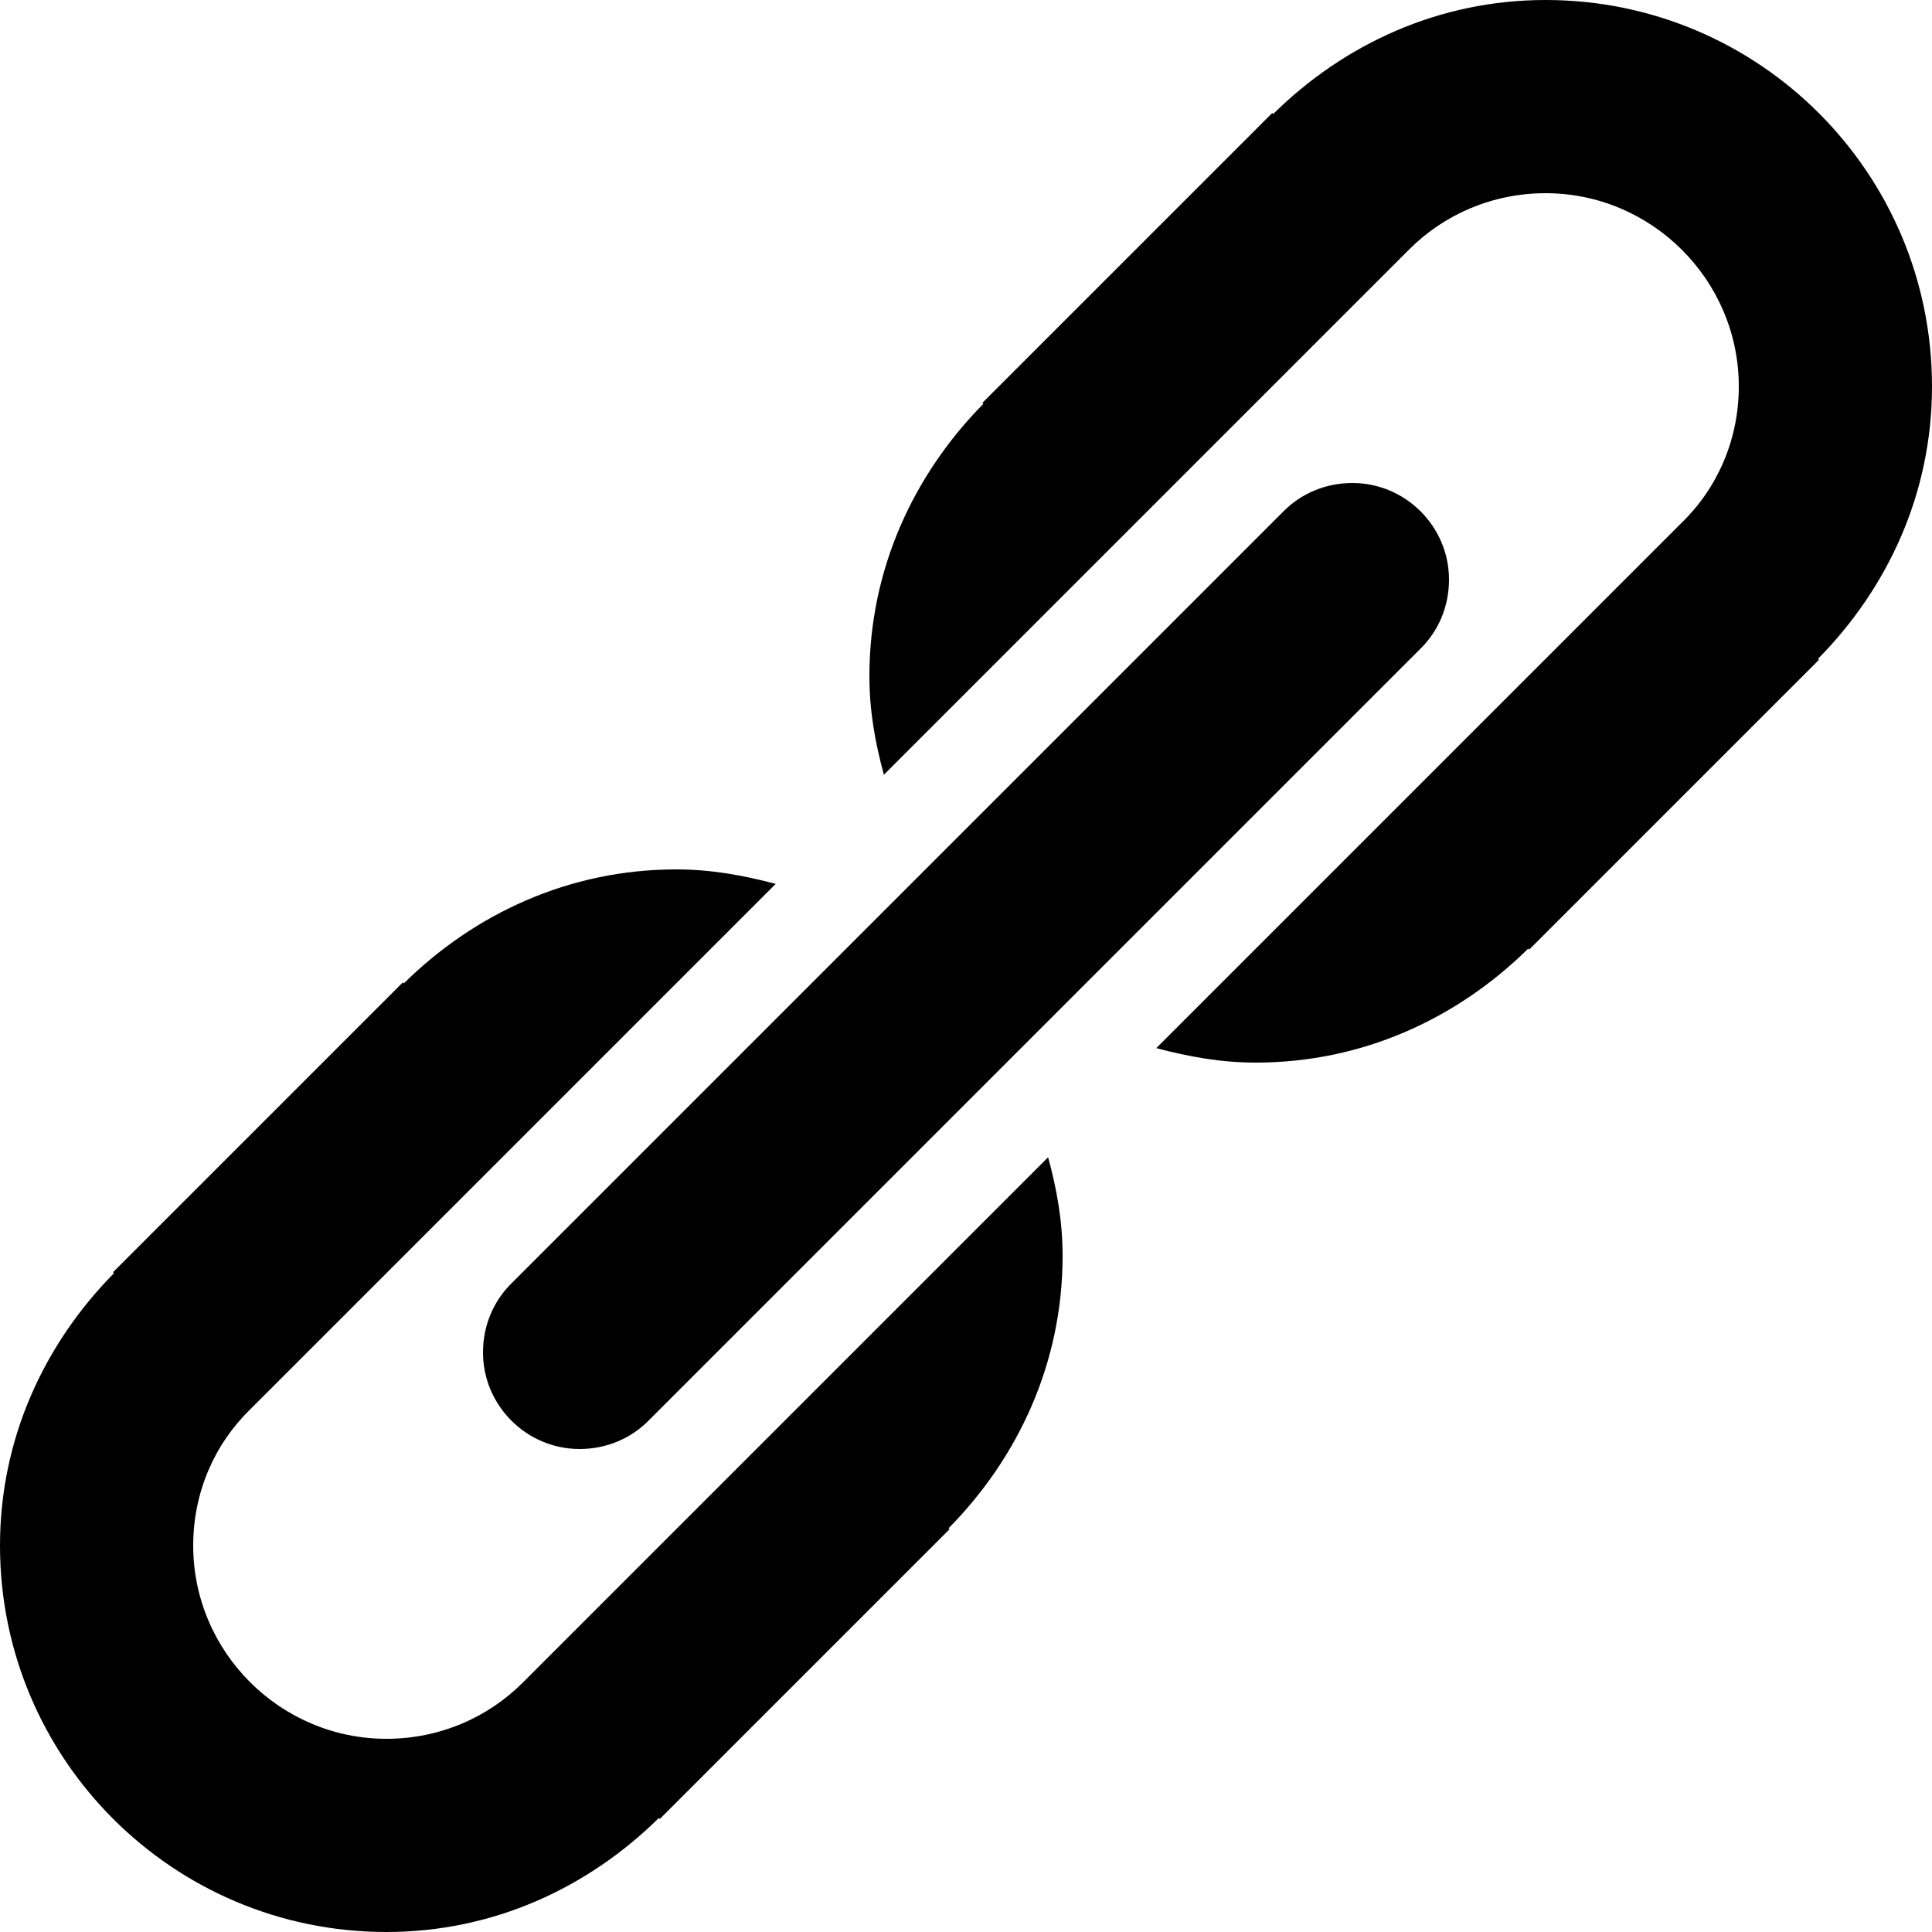
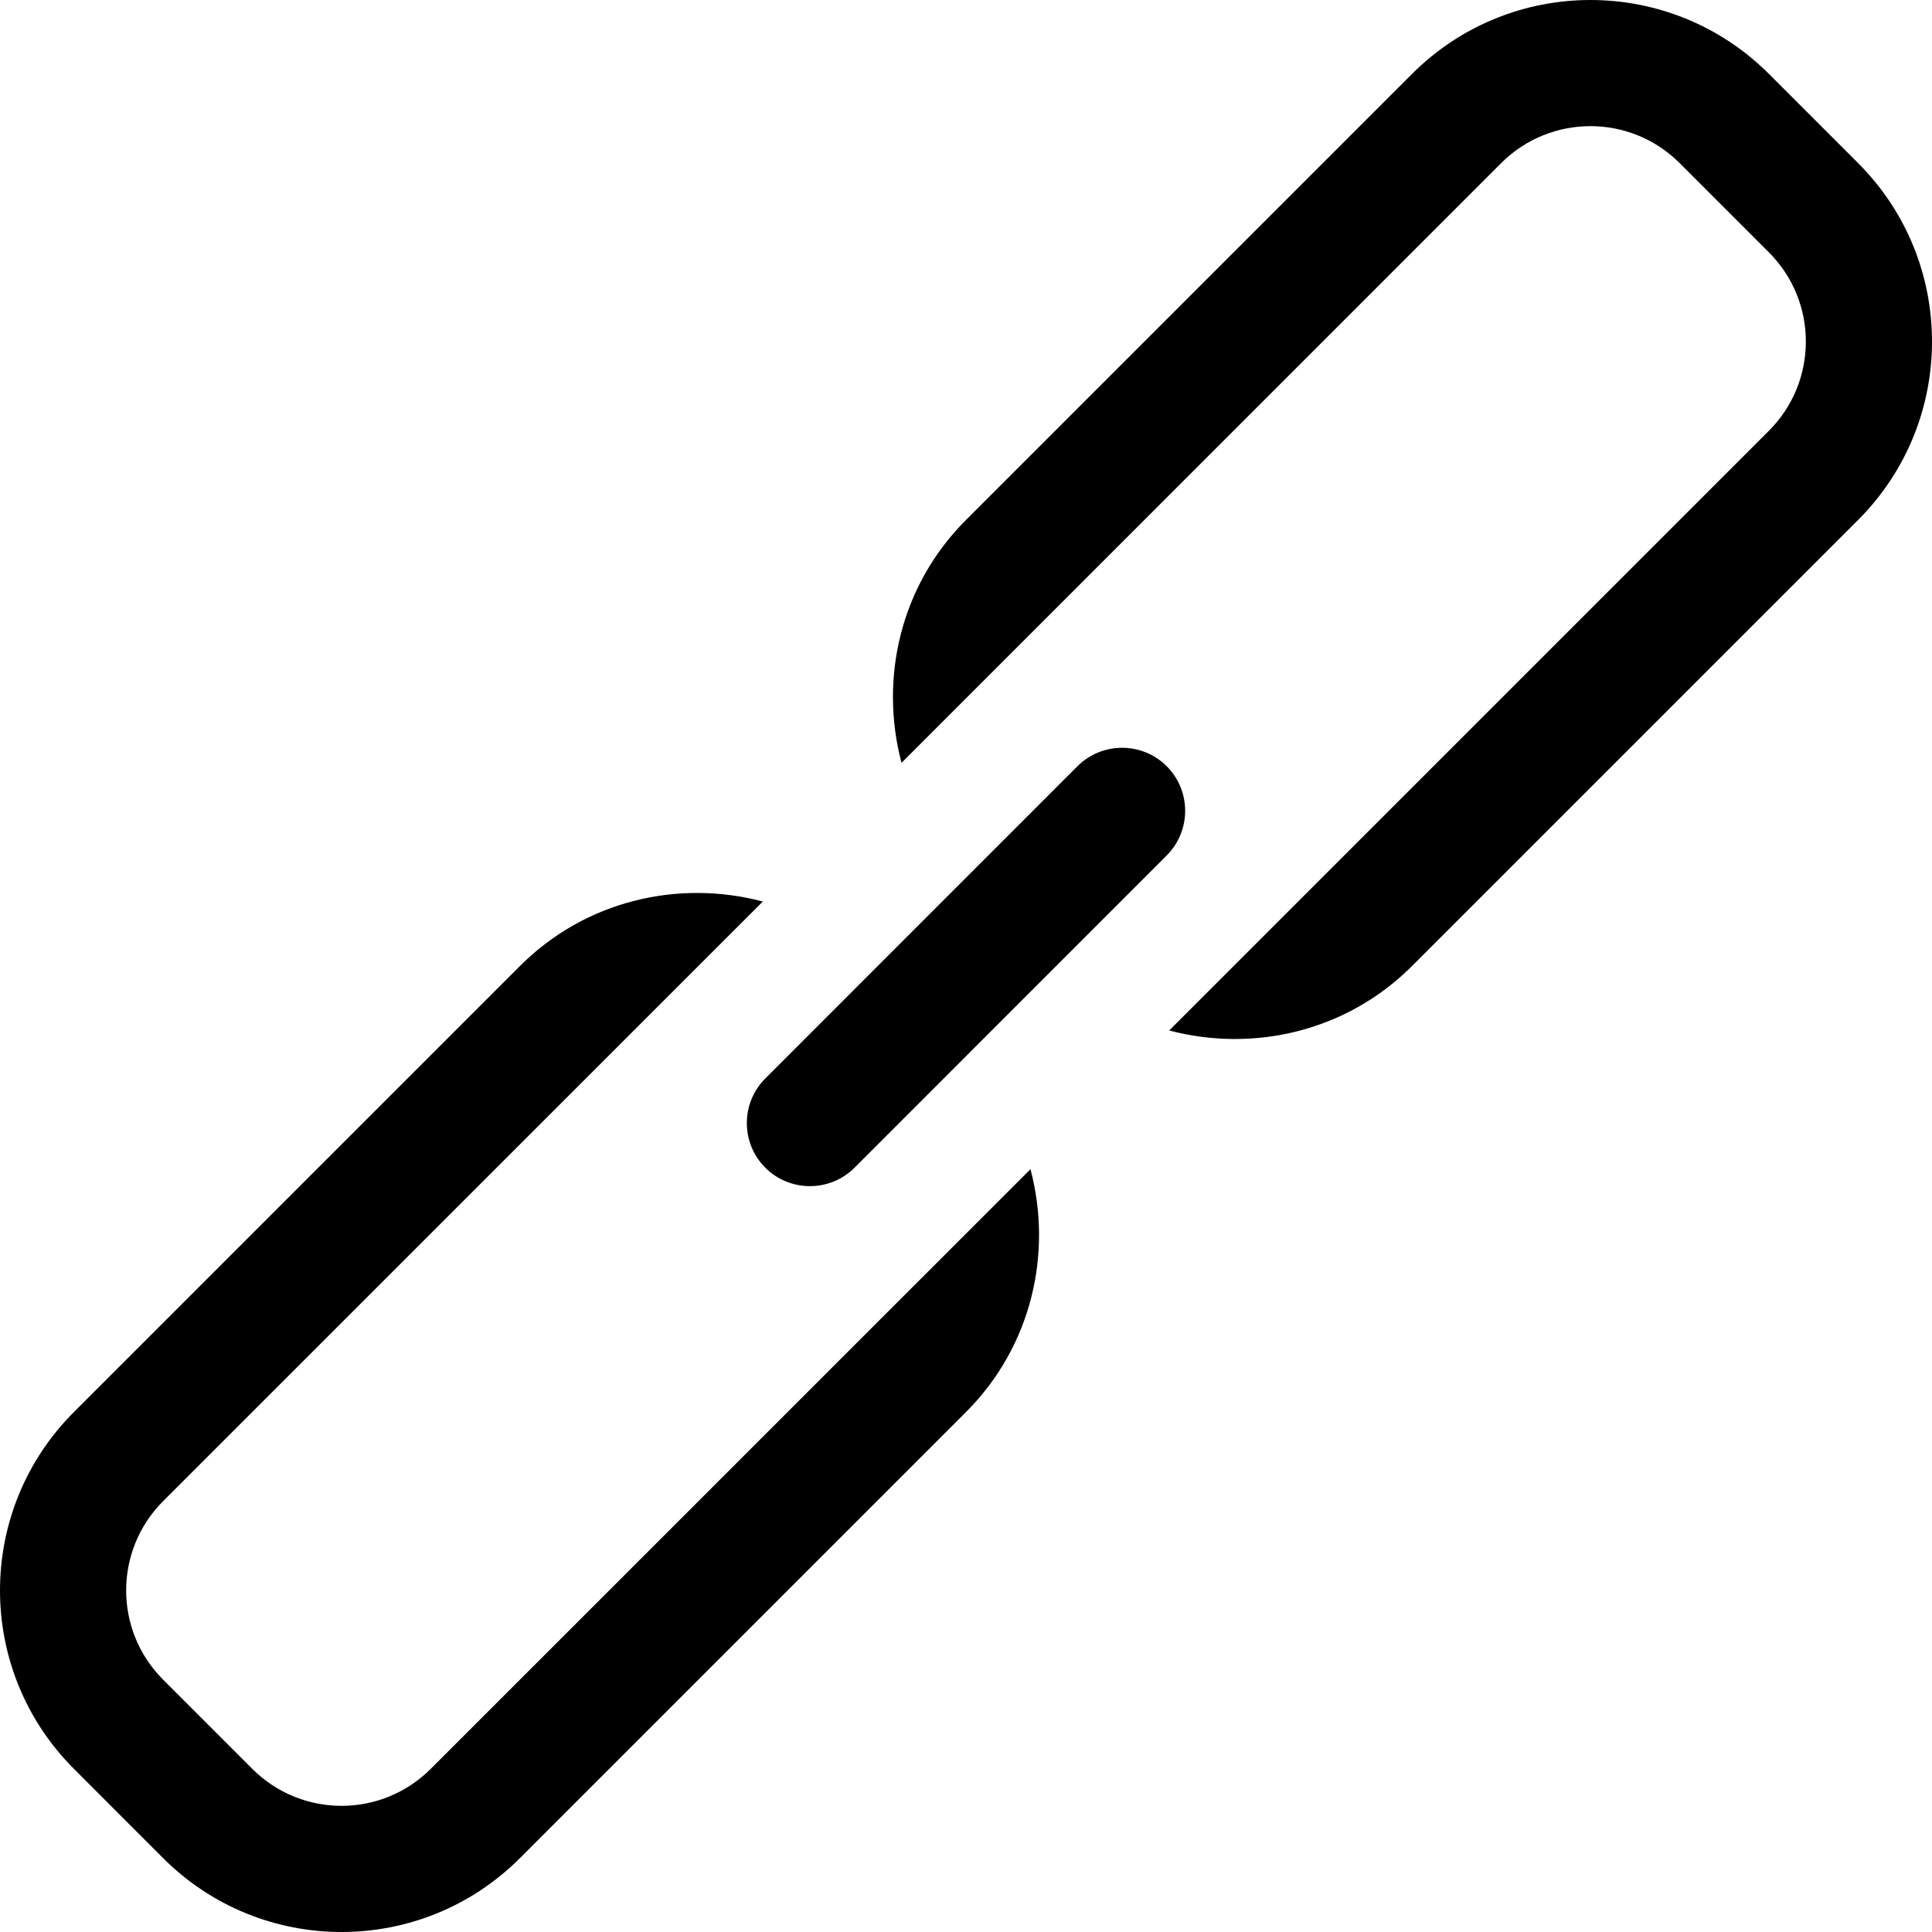
- <svg xmlns="http://www.w3.org/2000/svg" version="1.1" id="Layer_1" x="0px" y="0px" viewBox="0 0 20 20" enable-background="new 0 0 20 20" xml:space="preserve">
-   <g id="link_2_">
-     <g>
-       <path fill-rule="evenodd" clip-rule="evenodd" d="M10.85,11.98l-4.44,4.44l-1,1C5.05,17.78,4.55,18,4,18c-1.1,0-2-0.9-2-2    c0-0.55,0.22-1.05,0.59-1.41l5.44-5.44C7.69,9.06,7.36,9,7,9c-1.11,0-2.09,0.46-2.82,1.18l-0.01-0.01l-3,3l0.01,0.01    C0.46,13.91,0,14.89,0,16c0,2.21,1.79,4,4,4c1.11,0,2.09-0.46,2.82-1.18l0.01,0.01l3-3l-0.01-0.01C10.54,15.09,11,14.11,11,13    C11,12.64,10.94,12.31,10.85,11.98z M20,4c0-2.21-1.79-4-4-4c-1.11,0-2.09,0.46-2.82,1.18l-0.01-0.01l-3,3l0.01,0.01    C9.46,4.91,9,5.89,9,7c0,0.36,0.06,0.69,0.15,1.02l4.44-4.44l1-1C14.95,2.22,15.45,2,16,2c1.1,0,2,0.9,2,2    c0,0.55-0.22,1.05-0.59,1.41l-5.44,5.44C12.31,10.94,12.64,11,13,11c1.11,0,2.09-0.46,2.82-1.18l0.01,0.01l3-3l-0.01-0.01    C19.54,6.09,20,5.11,20,4z M5,14c0,0.55,0.45,1,1,1c0.28,0,0.53-0.11,0.71-0.29l8-8C14.89,6.53,15,6.28,15,6c0-0.55-0.45-1-1-1    c-0.28,0-0.53,0.11-0.71,0.29l-2,2l-2,2l-2,2l-2,2C5.11,13.47,5,13.72,5,14z" />
-     </g>
+ <svg xmlns="http://www.w3.org/2000/svg" width="24px" height="24px" viewBox="0 0 24 24" version="1.1">
+   <defs />
+   <g id="0:-Icons-/-Dark-/-Link" stroke="none" stroke-width="1" fill="none" fill-rule="evenodd">
+     <path d="M14.493,9.518 C14.187,9.213 13.691,9.213 13.385,9.518 L9.507,13.397 C9.201,13.704 9.201,14.199 9.507,14.506 C9.813,14.811 10.309,14.811 10.615,14.506 L14.493,10.627 C14.799,10.32 14.799,9.825 14.493,9.518 L14.493,9.518 Z M23.082,2.026 L21.974,0.918 C20.749,-0.306 18.765,-0.306 17.541,0.918 L12,6.459 C11.181,7.277 10.923,8.433 11.199,9.476 L18.648,2.026 C19.261,1.414 20.253,1.414 20.865,2.026 L21.974,3.135 C22.586,3.747 22.586,4.739 21.974,5.351 L14.524,12.801 C15.567,13.076 16.723,12.818 17.541,12 L23.082,6.459 C24.306,5.235 24.306,3.25 23.082,2.026 L23.082,2.026 Z M5.351,21.973 C4.739,22.586 3.746,22.586 3.134,21.973 L2.026,20.865 C1.414,20.253 1.414,19.261 2.026,18.648 L9.476,11.199 C8.433,10.923 7.277,11.182 6.459,12 L0.918,17.541 C-0.306,18.765 -0.306,20.749 0.918,21.973 L2.026,23.082 C3.25,24.306 5.235,24.306 6.459,23.082 L12,17.541 C12.818,16.723 13.077,15.567 12.801,14.524 L5.351,21.973 L5.351,21.973 Z" id="Fill-101" fill="#000000" />
  </g>
</svg>
